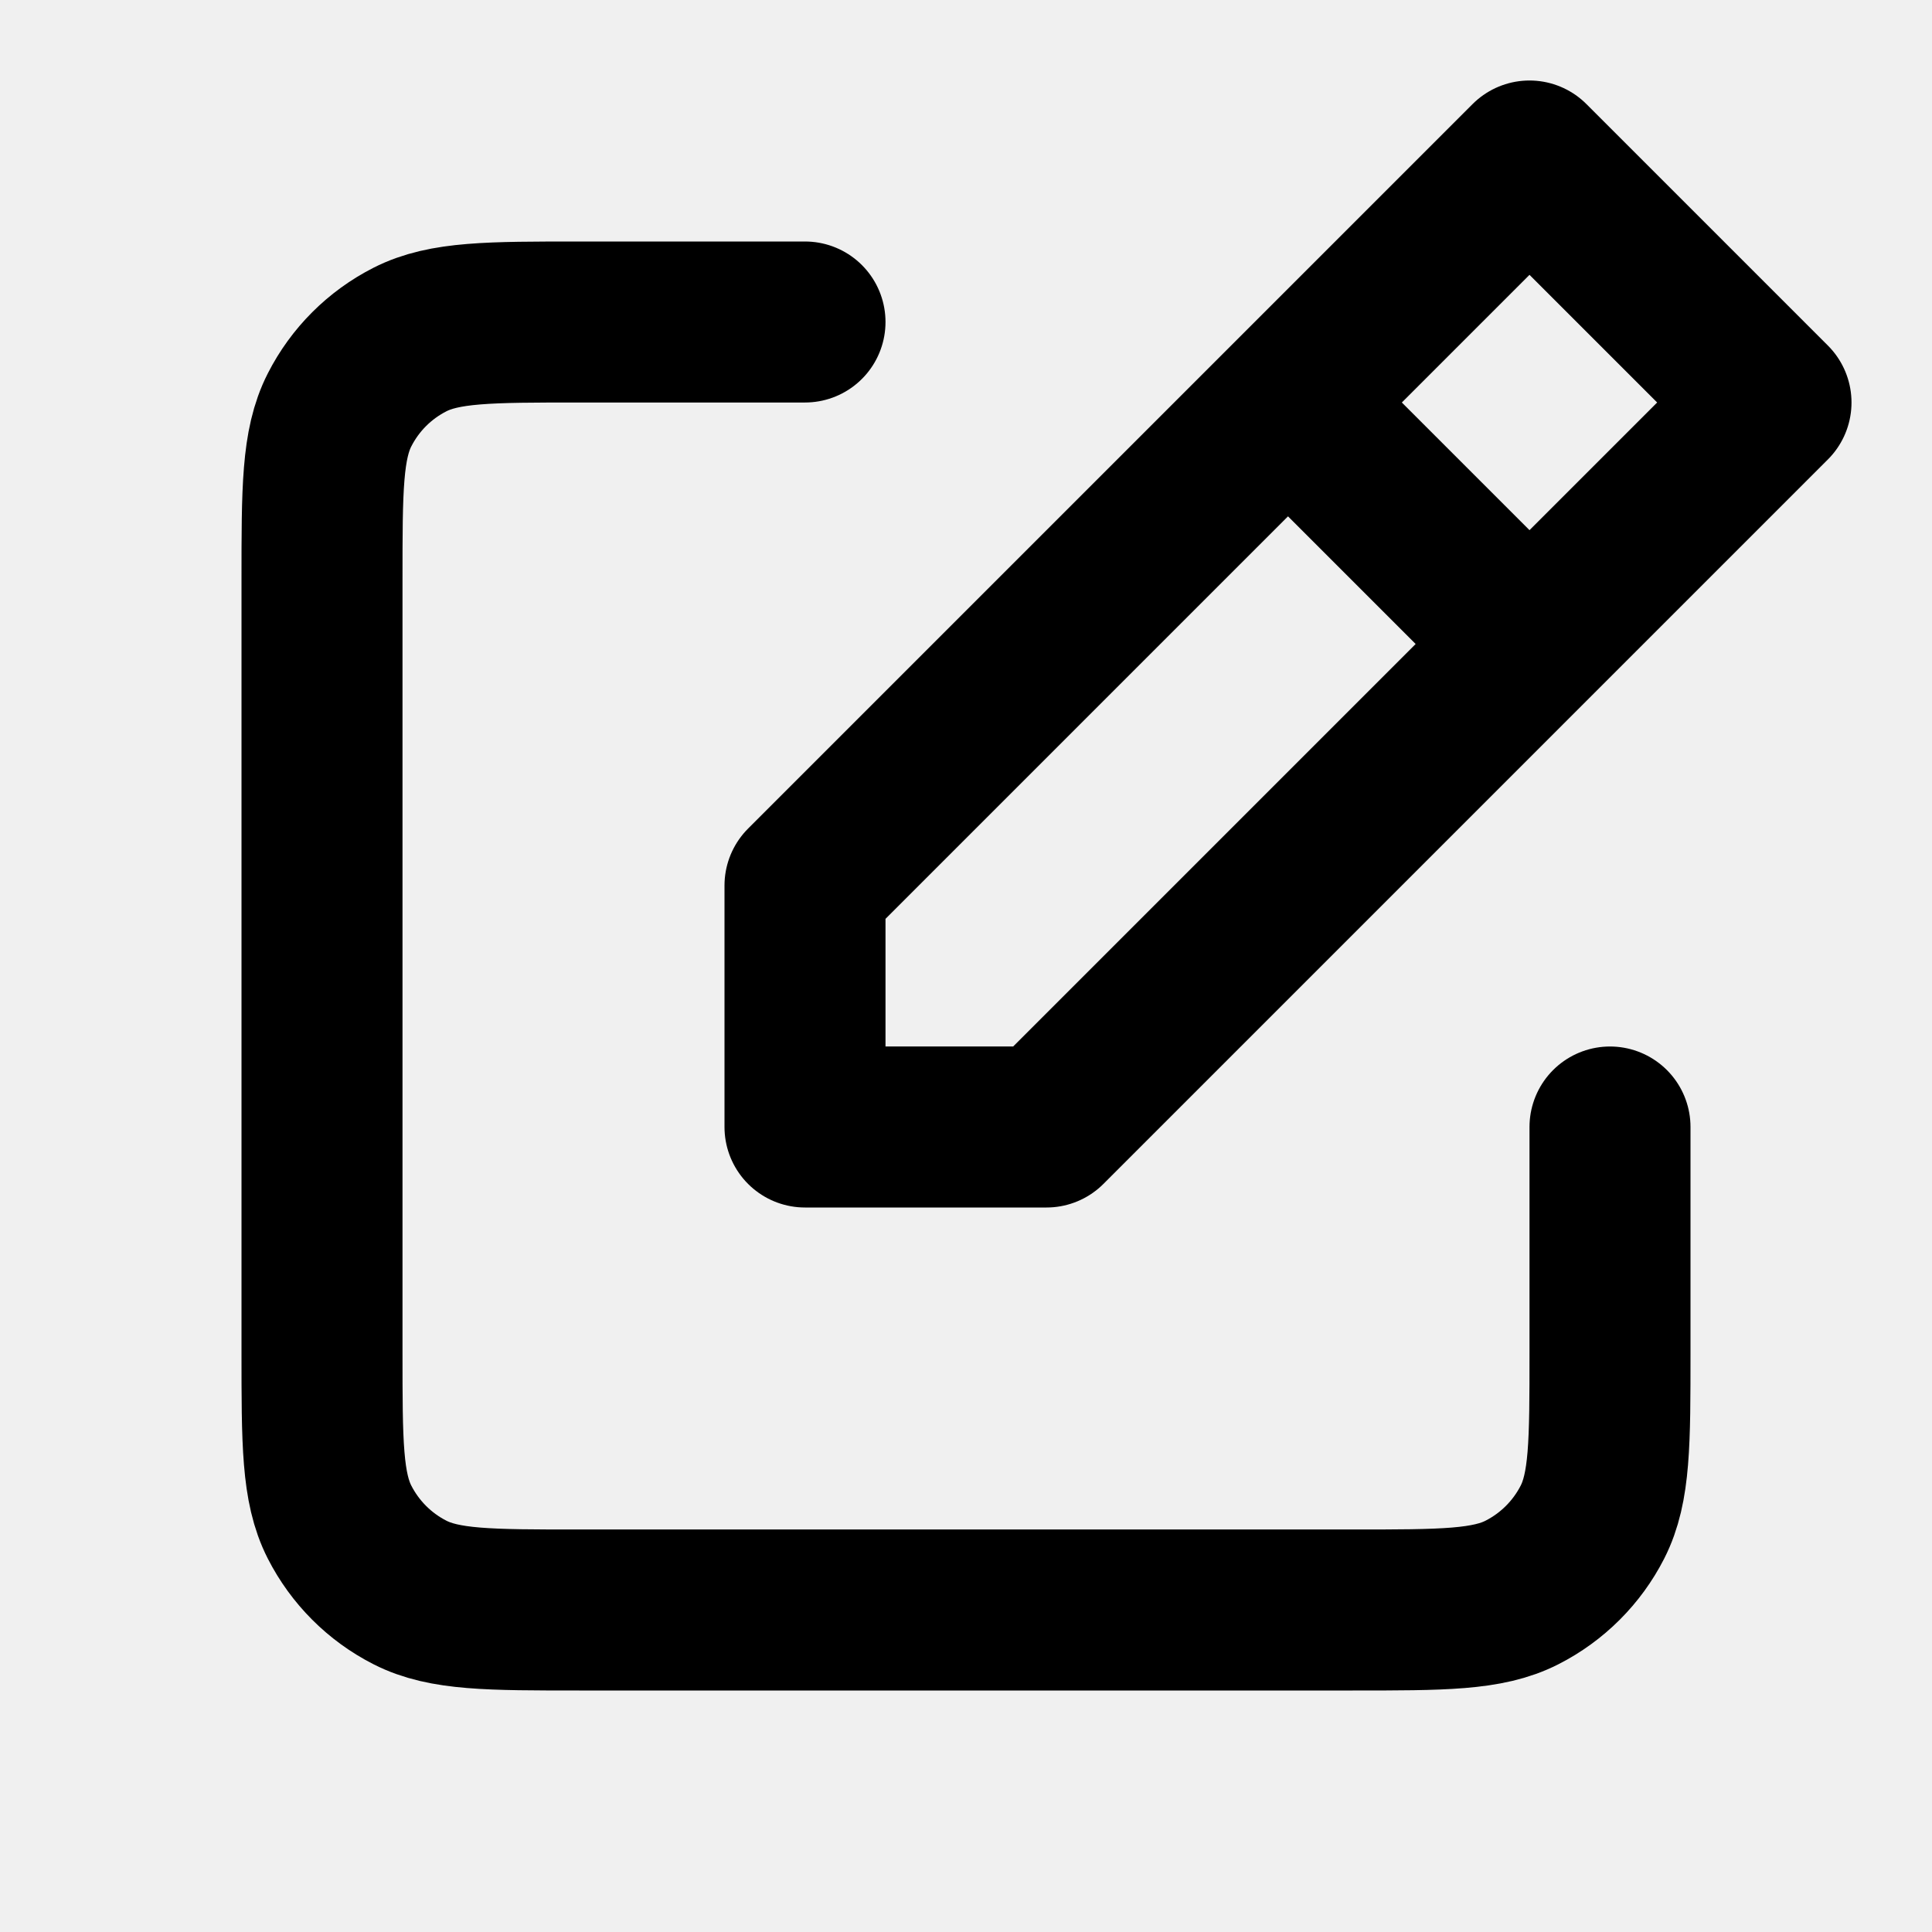
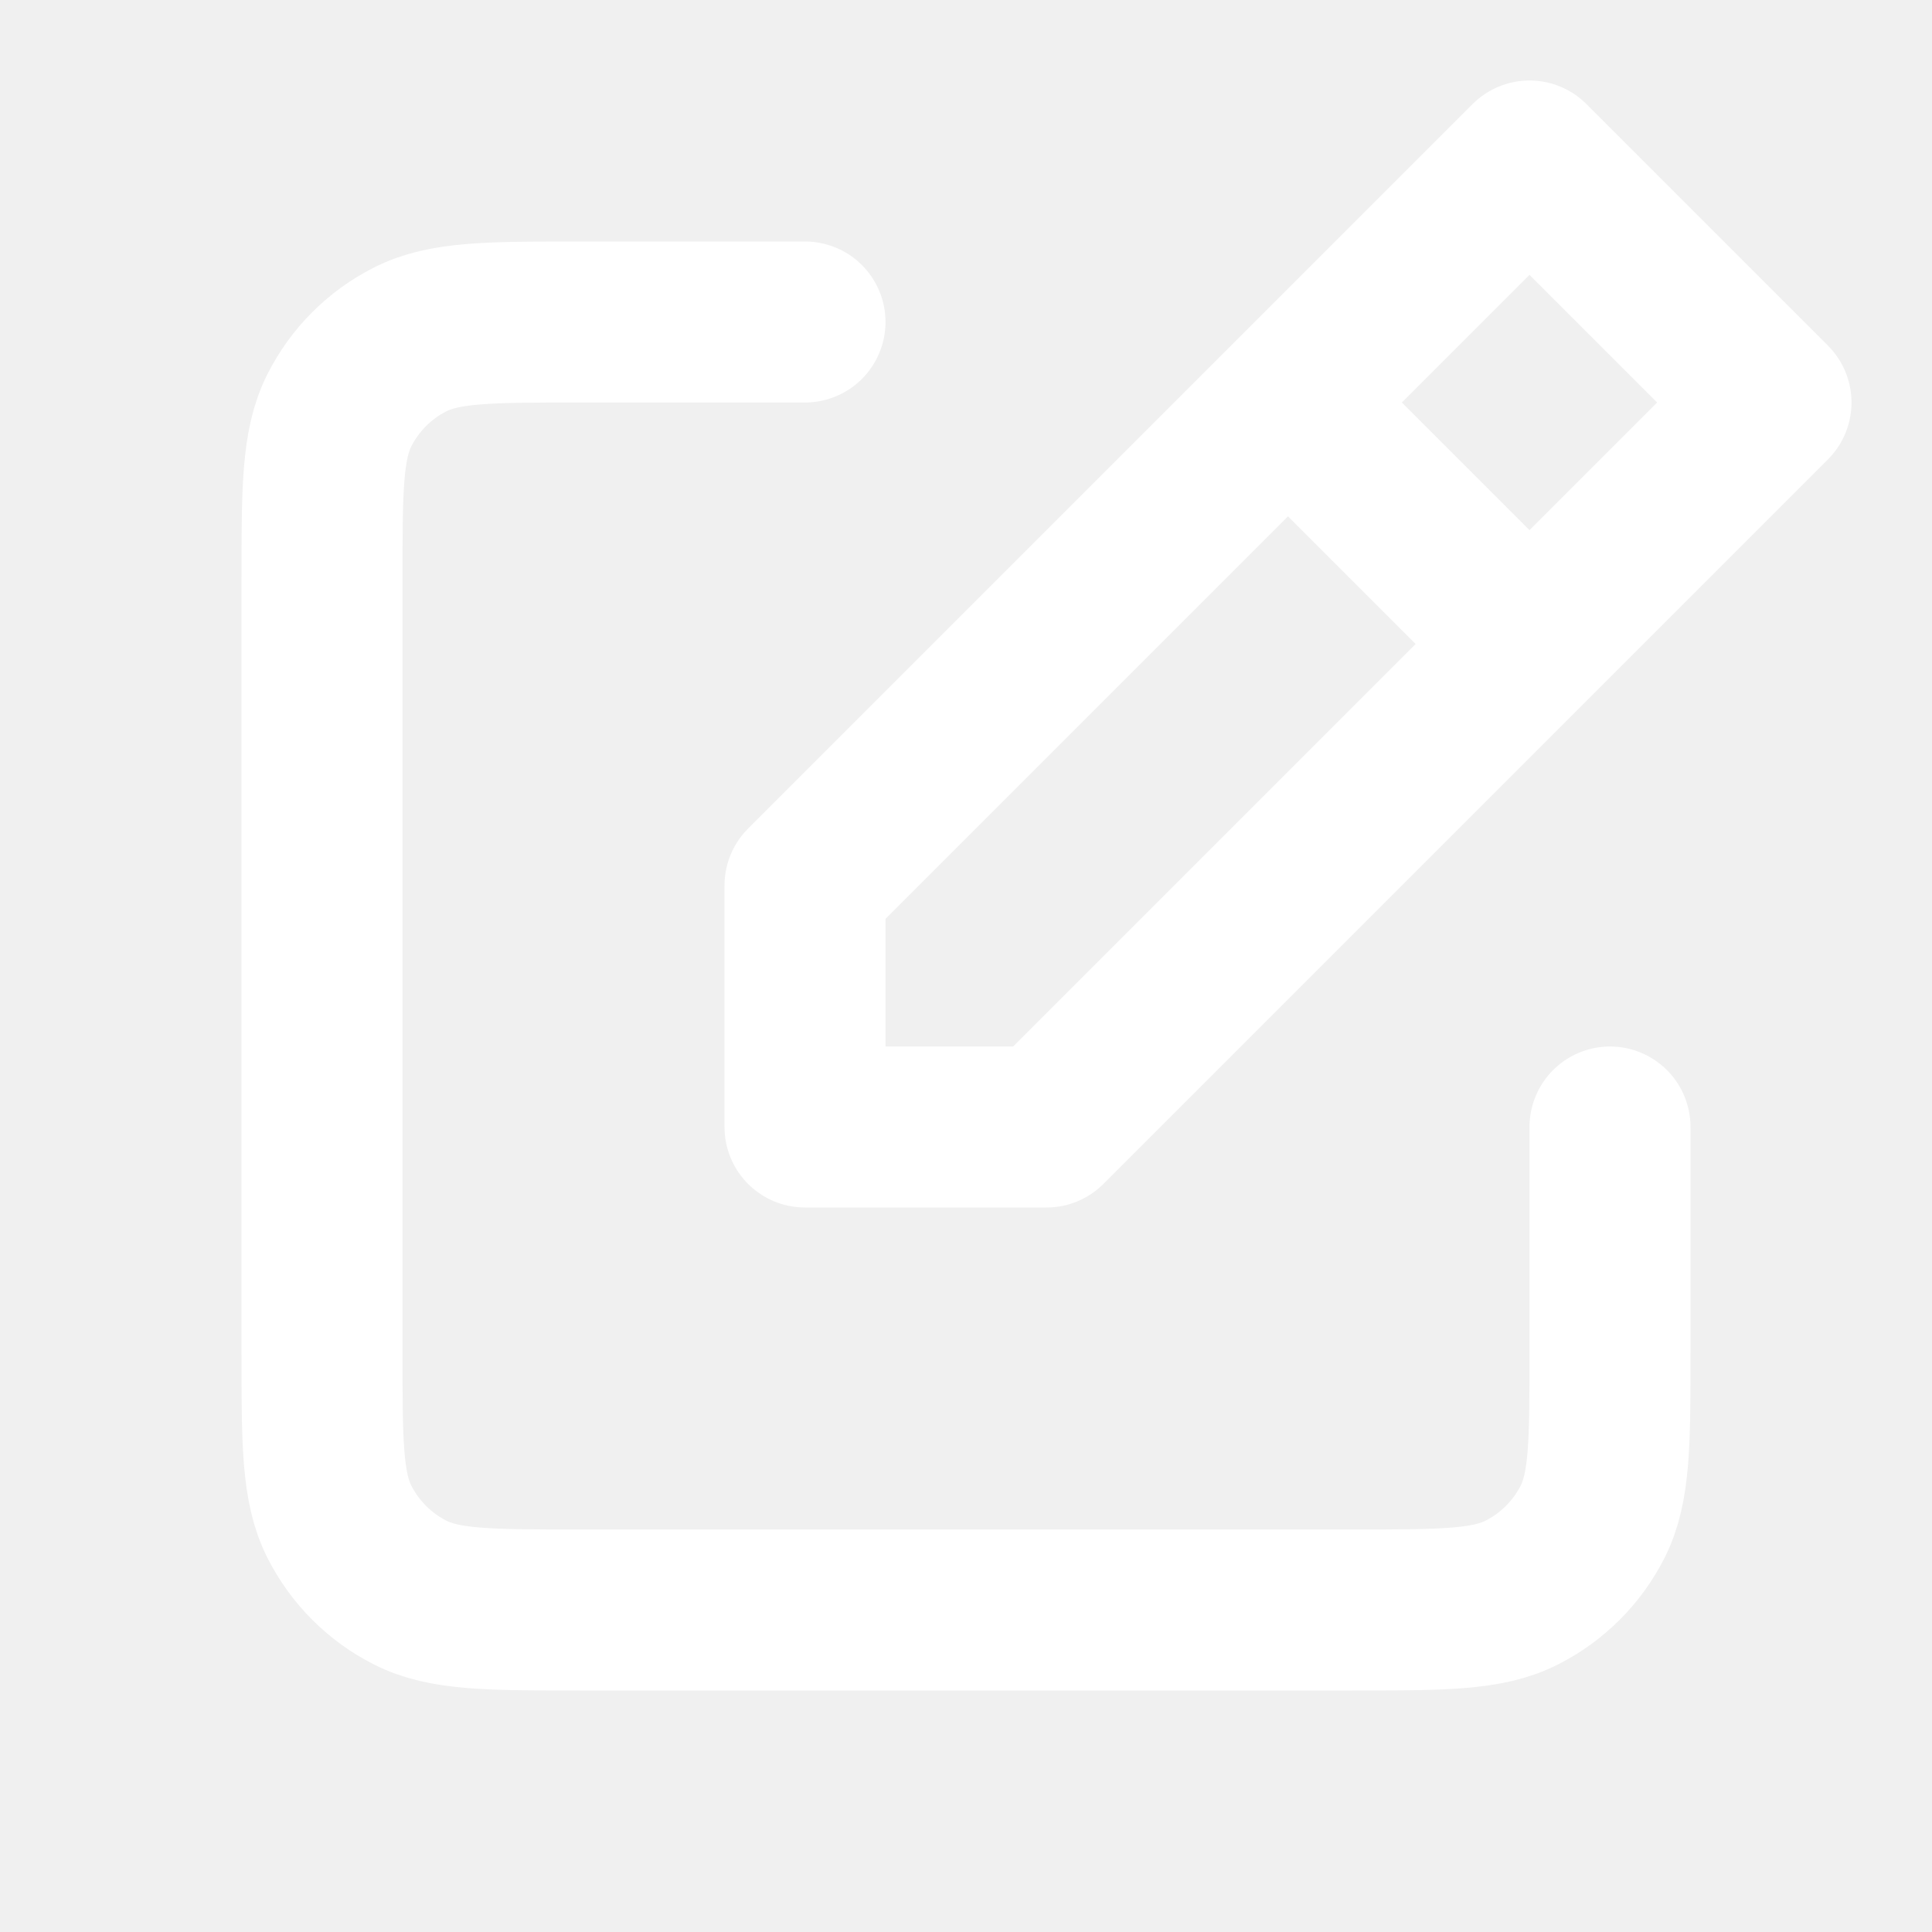
<svg xmlns="http://www.w3.org/2000/svg" width="800px" height="800px" viewBox="0 0 24 24" fill="none">
  <g id="File / Note_Edit">
-     <path id="Vector" d="M10 4H7.2C6.08 4 5.52 4 5.092 4.218C4.715 4.41 4.41 4.715 4.218 5.092C4 5.52 4 6.08 4 7.2V16.8C4 17.92 4 18.48 4.218 18.908C4.41 19.284 4.715 19.59 5.092 19.782C5.519 20 6.079 20 7.197 20H16.803C17.921 20 18.48 20 18.907 19.782C19.284 19.59 19.59 19.284 19.782 18.908C20 18.48 20 17.921 20 16.803V14M16 5L10 11V14H13L19 8M16 5L19 2L22 5L19 8M16 5L19 8" stroke="#000000" stroke-width="2" stroke-linecap="round" stroke-linejoin="round" />
+     <path id="Vector" d="M10 4H7.2C6.08 4 5.52 4 5.092 4.218C4.715 4.41 4.41 4.715 4.218 5.092C4 5.52 4 6.08 4 7.2V16.8C4 17.92 4 18.48 4.218 18.908C4.41 19.284 4.715 19.59 5.092 19.782C5.519 20 6.079 20 7.197 20H16.803C17.921 20 18.48 20 18.907 19.782C19.284 19.59 19.59 19.284 19.782 18.908C20 18.48 20 17.921 20 16.803V14M16 5L10 11V14H13L19 8M16 5L19 2L22 5L19 8M16 5L19 8" stroke="#fff" stroke-width="2" stroke-linecap="round" stroke-linejoin="round" />
  </g>
</svg>
